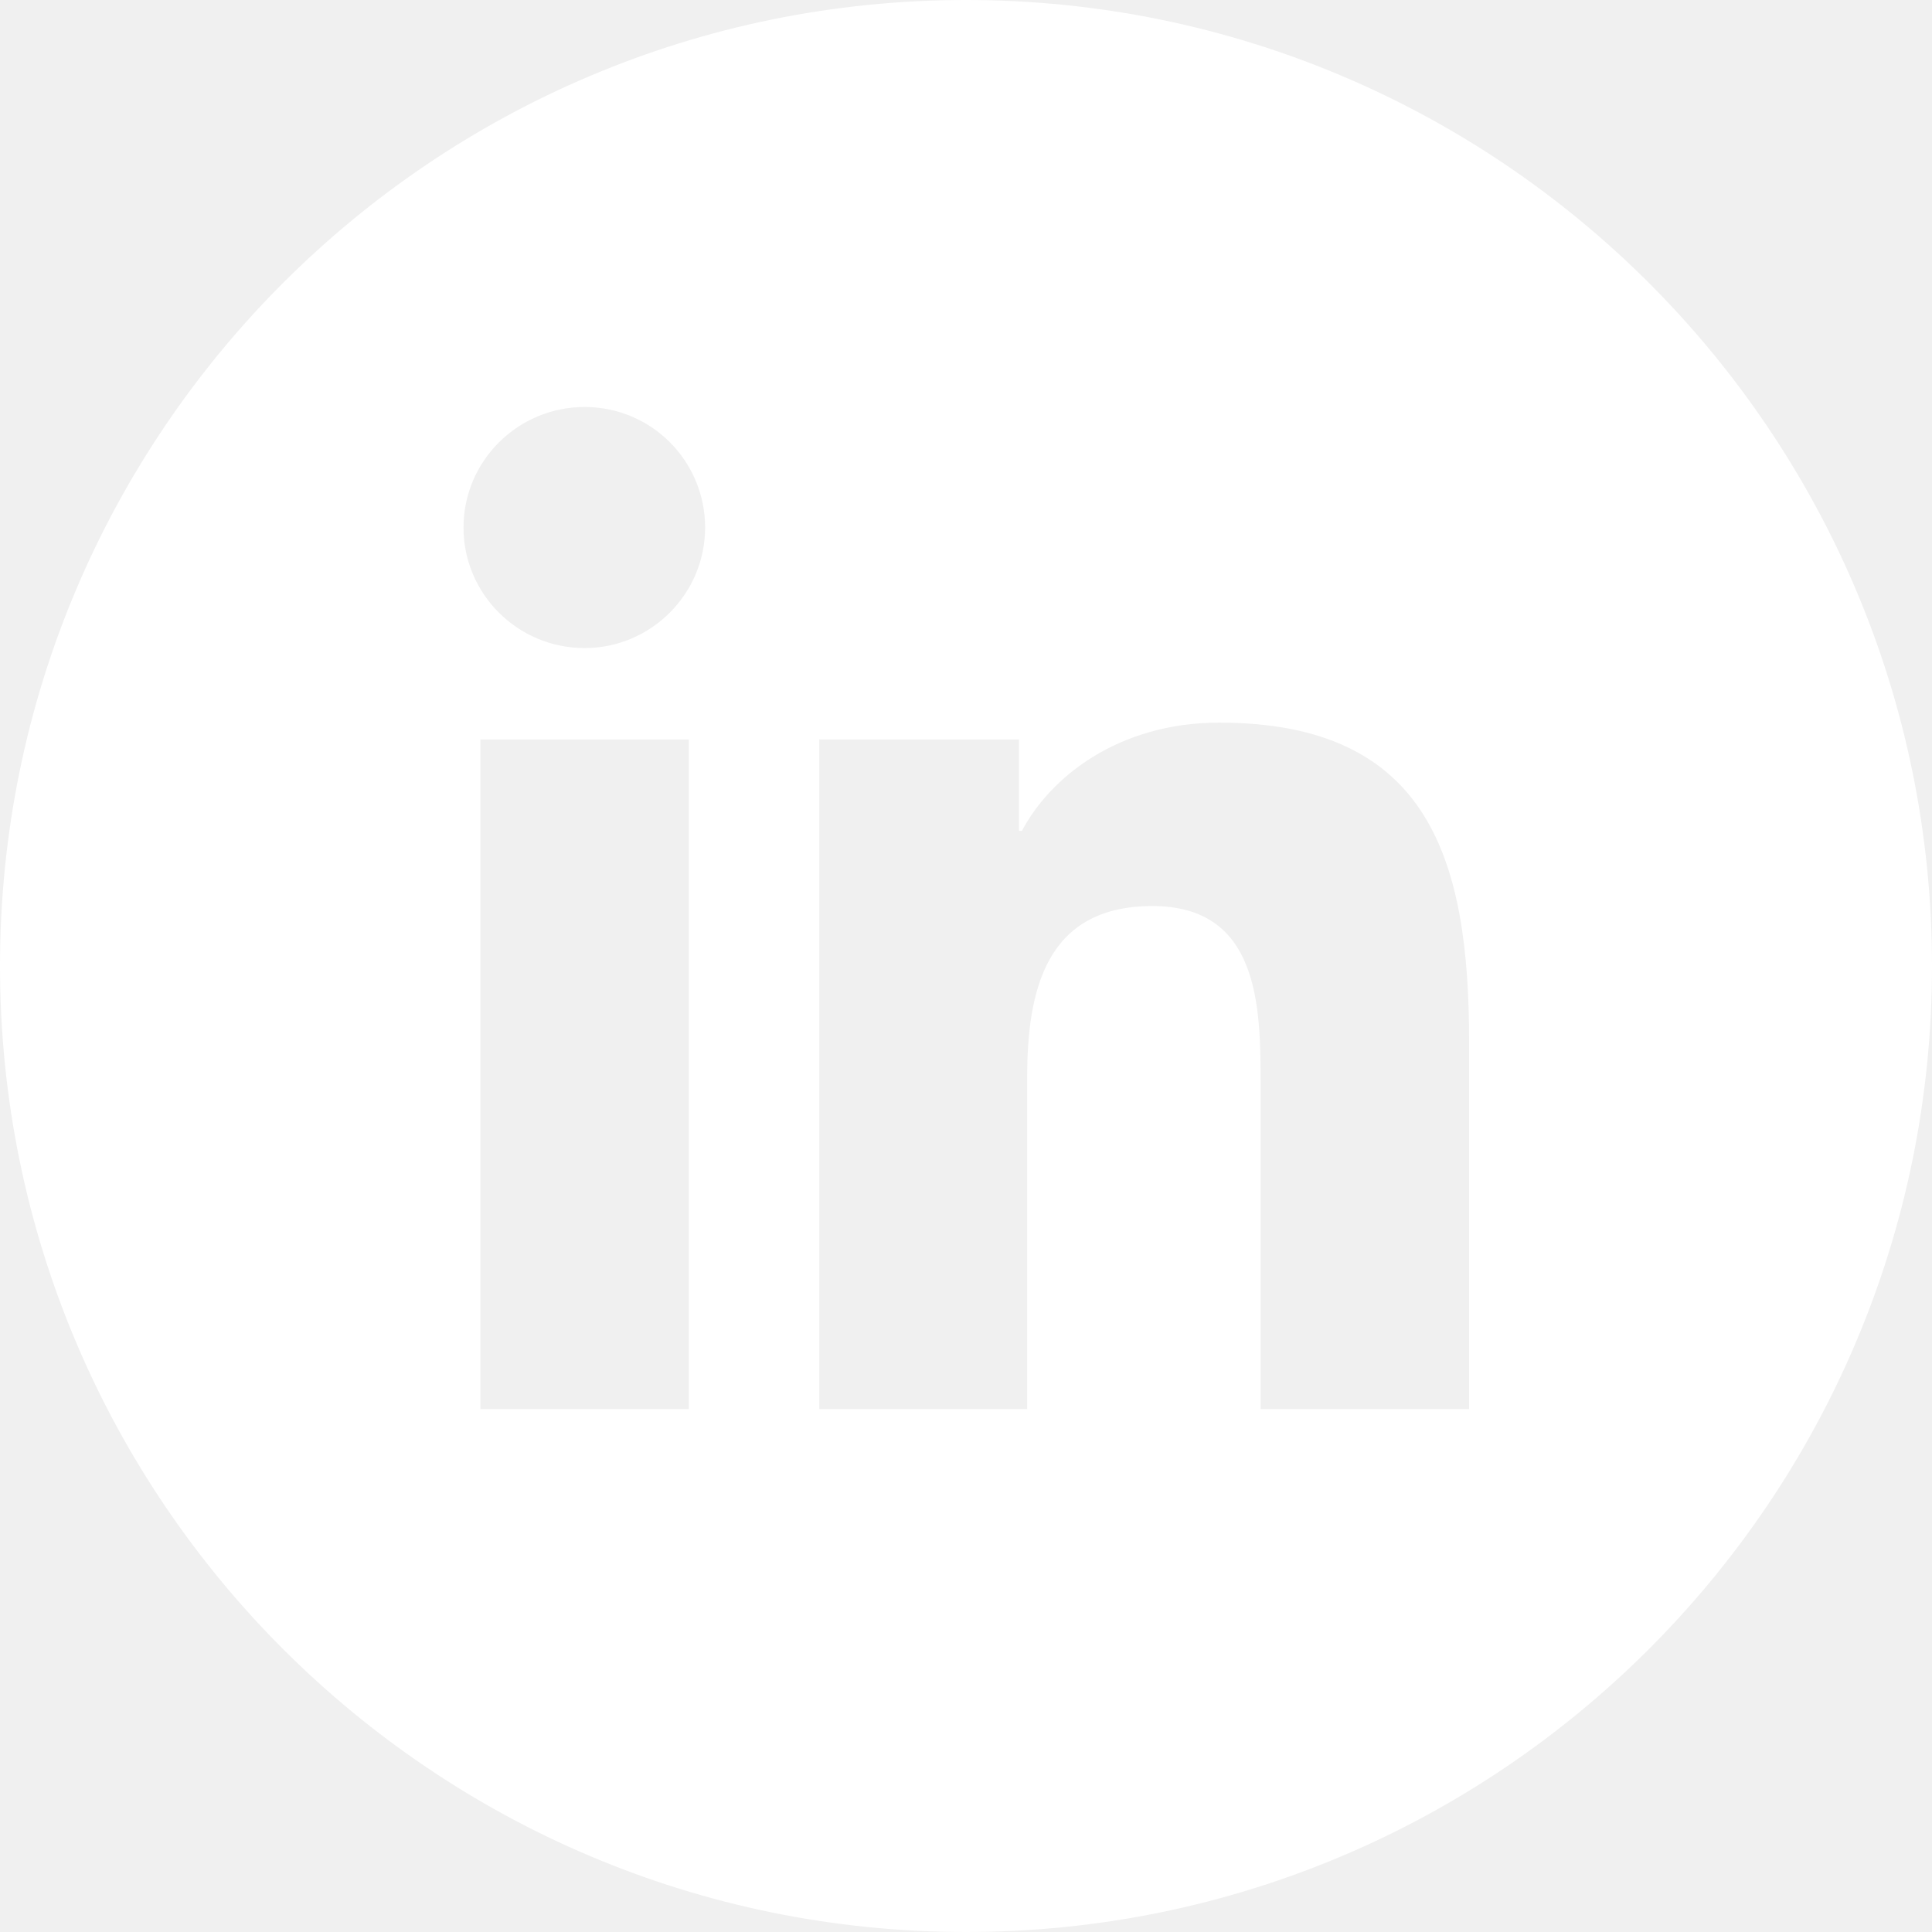
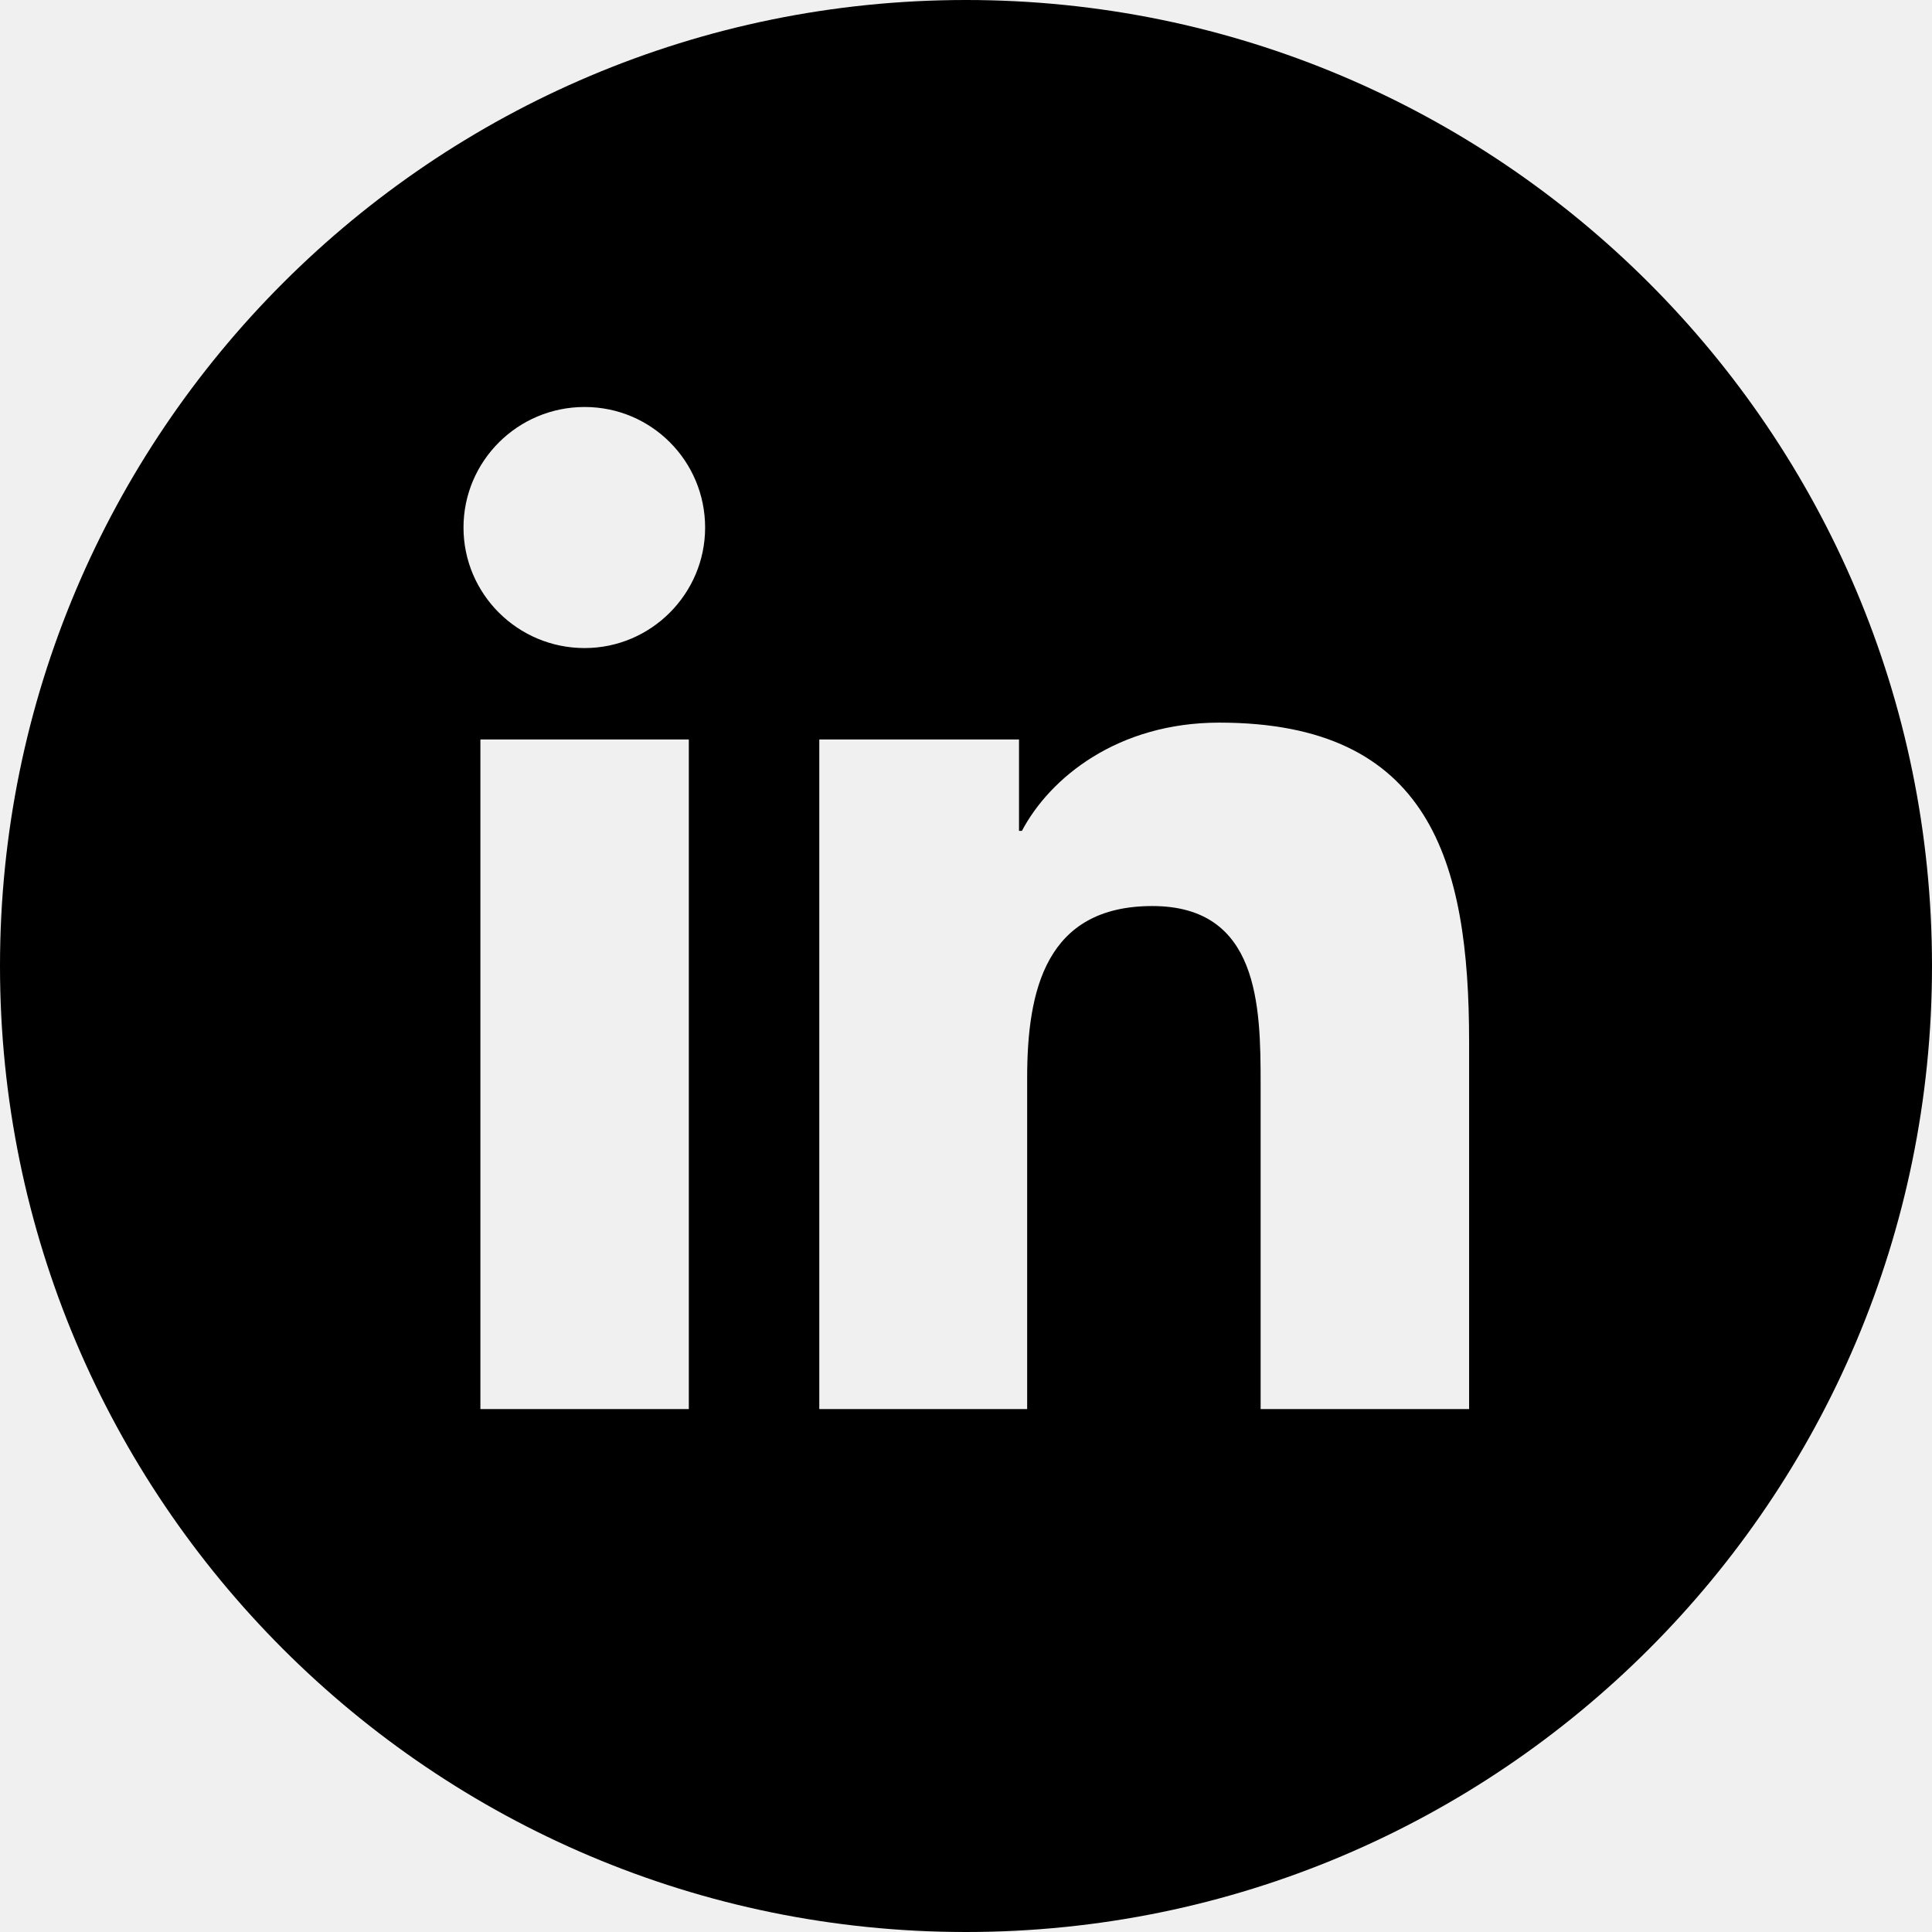
<svg xmlns="http://www.w3.org/2000/svg" width="32" height="32" viewBox="0 0 32 32" fill="none">
  <g clip-path="url(#clip0_2022_2255)">
-     <path d="M16 0C7.166 0 0 7.166 0 16C0 24.834 7.166 32 16 32C24.834 32 32 24.834 32 16C32 7.166 24.834 0 16 0ZM11.409 23.339H7.957V12.248H11.409V23.339ZM9.683 10.734C8.574 10.734 7.677 9.837 7.677 8.738C7.677 7.638 8.574 6.741 9.683 6.741C10.792 6.741 11.679 7.638 11.679 8.738C11.679 9.837 10.782 10.734 9.683 10.734ZM24.323 23.339H20.88V17.948C20.88 16.656 20.851 15.007 19.086 15.007C17.321 15.007 17.013 16.405 17.013 17.852V23.339H13.57V12.248H16.878V13.762H16.926C17.389 12.885 18.508 11.969 20.195 11.969C23.687 11.969 24.333 14.264 24.333 17.254V23.339H24.323Z" fill="white" />
+     <path d="M16 0C7.166 0 0 7.166 0 16C0 24.834 7.166 32 16 32C24.834 32 32 24.834 32 16C32 7.166 24.834 0 16 0ZM11.409 23.339H7.957V12.248H11.409V23.339ZM9.683 10.734C8.574 10.734 7.677 9.837 7.677 8.738C7.677 7.638 8.574 6.741 9.683 6.741C10.792 6.741 11.679 7.638 11.679 8.738C11.679 9.837 10.782 10.734 9.683 10.734ZM24.323 23.339H20.88V17.948C20.88 16.656 20.851 15.007 19.086 15.007C17.321 15.007 17.013 16.405 17.013 17.852V23.339H13.57V12.248H16.878V13.762H16.926C17.389 12.885 18.508 11.969 20.195 11.969C23.687 11.969 24.333 14.264 24.333 17.254V23.339H24.323Z" fill="currentColor" />
  </g>
  <defs>
    <clipPath id="clip0_2022_2255">
-       <rect width="32" height="32" fill="white" />
+       <rect width="32" height="32" fill="currentColor" />
    </clipPath>
  </defs>
</svg>
